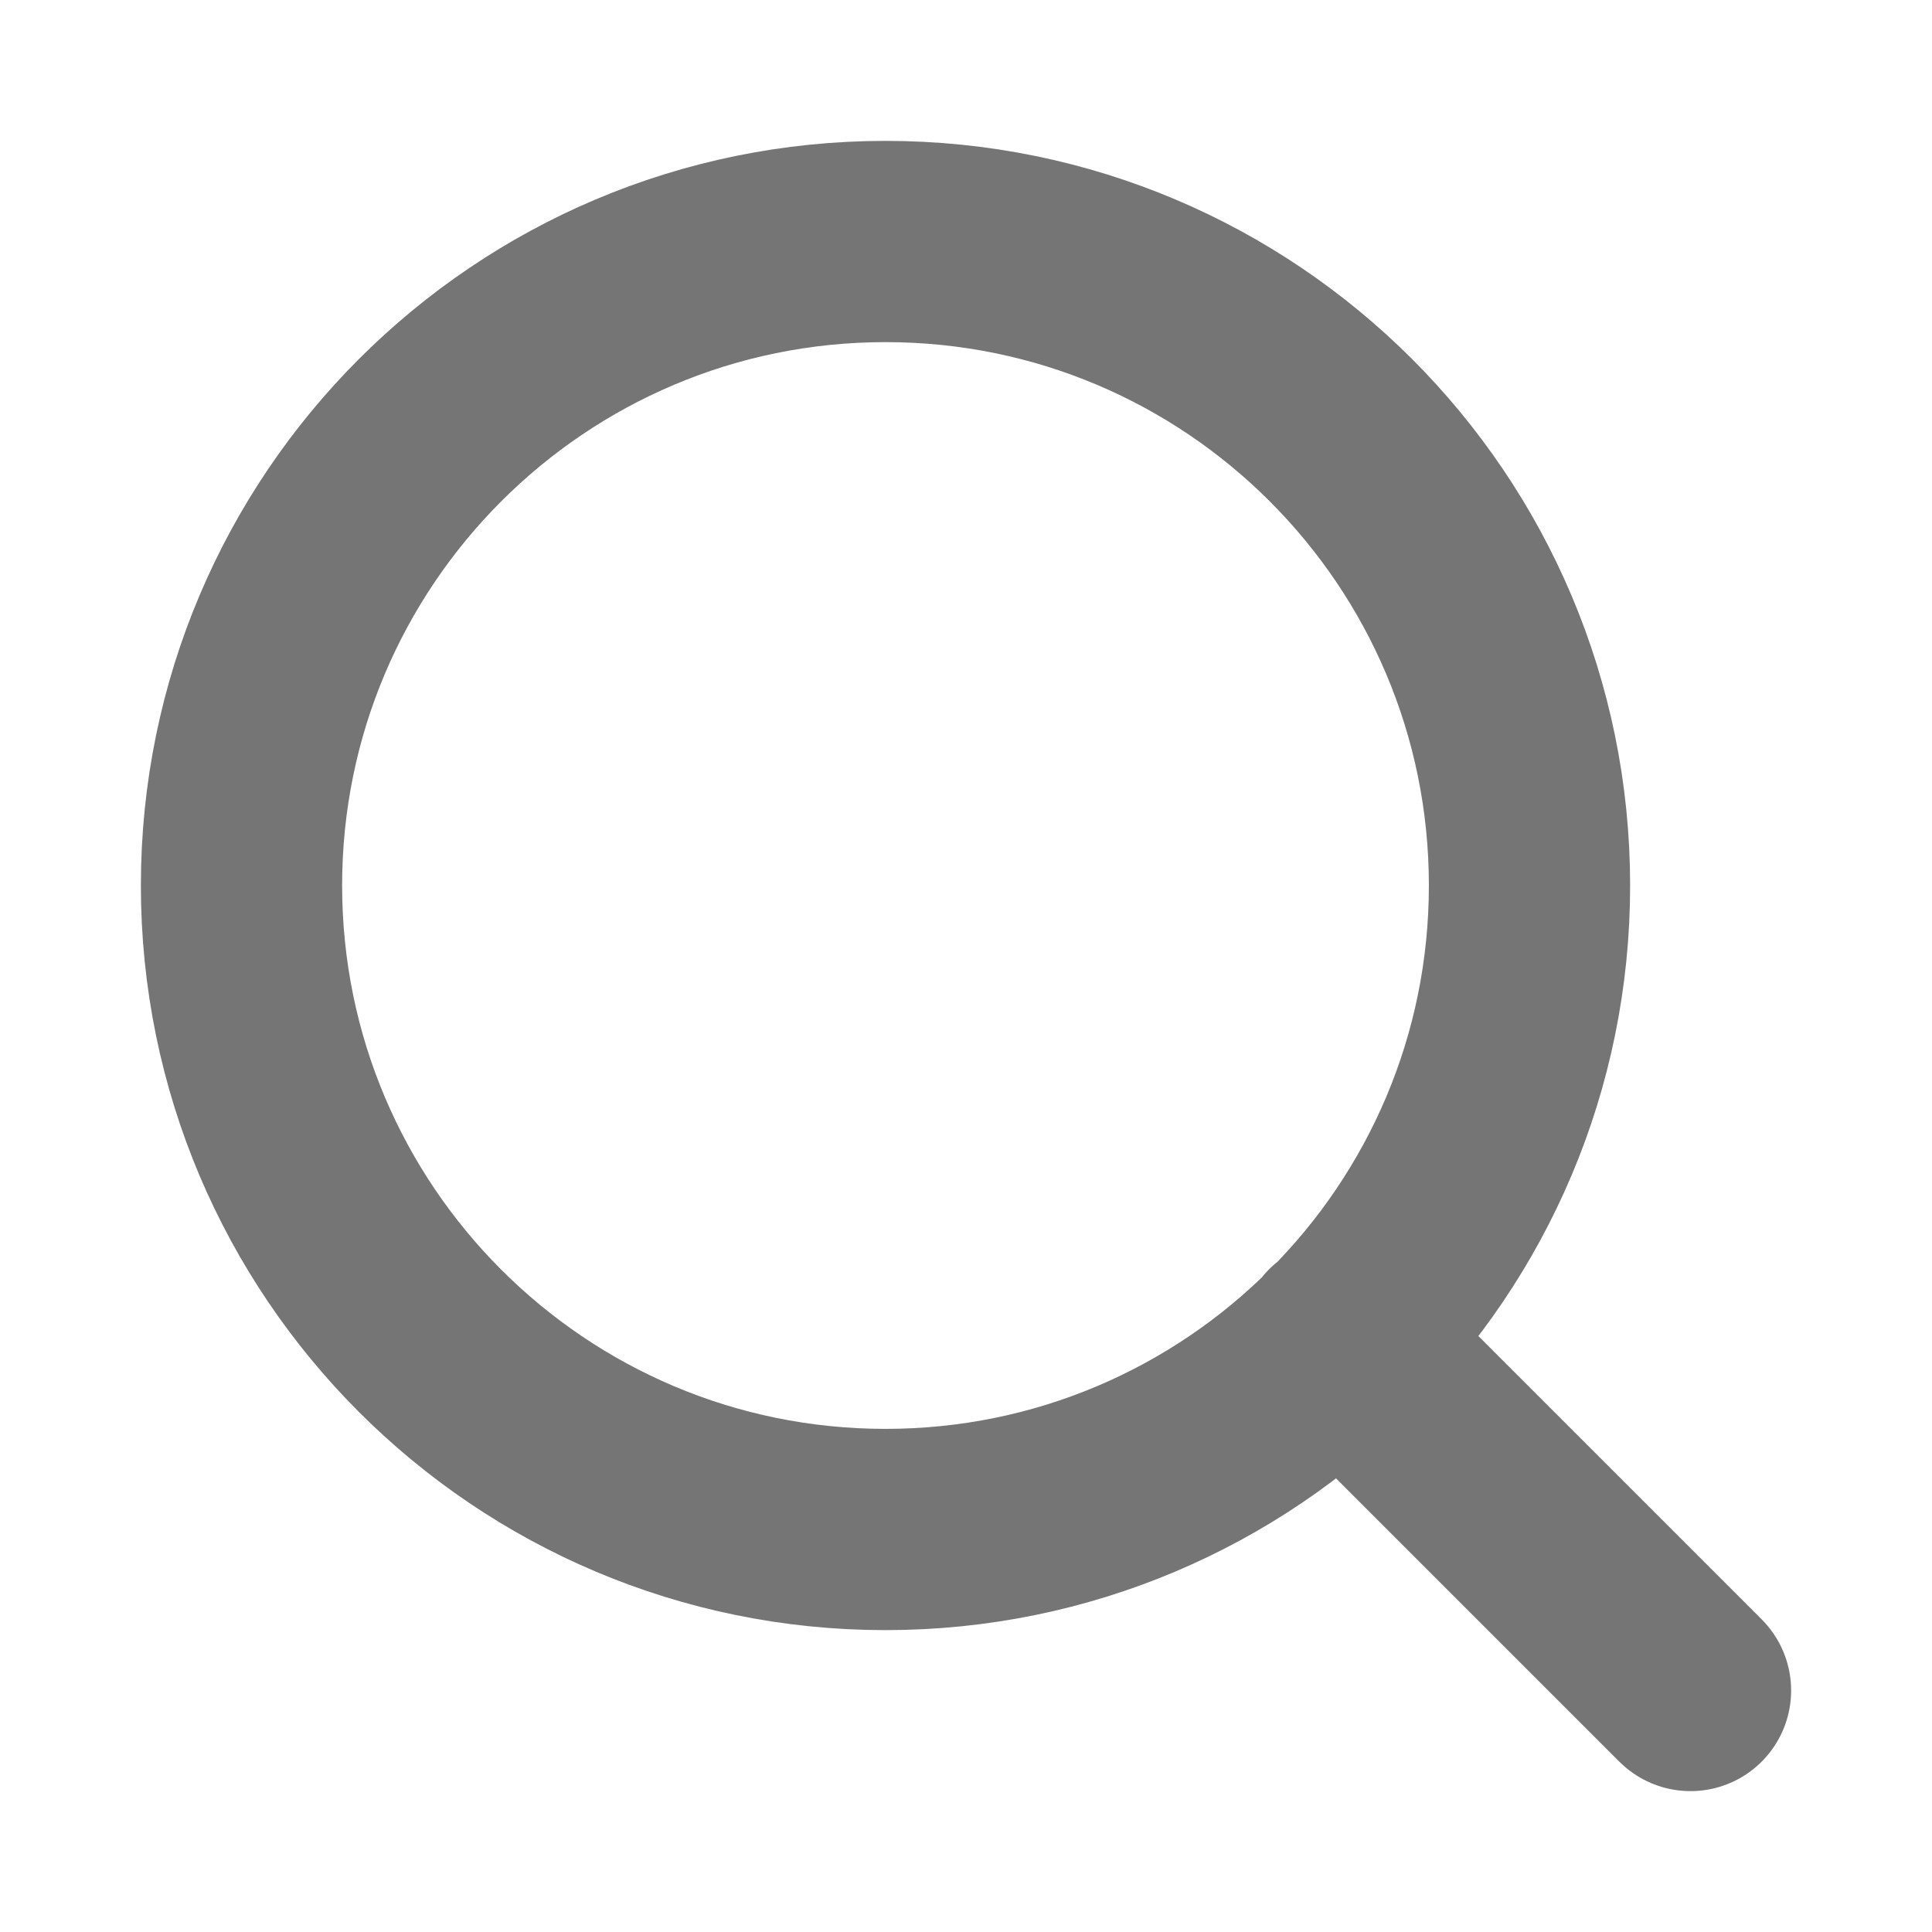
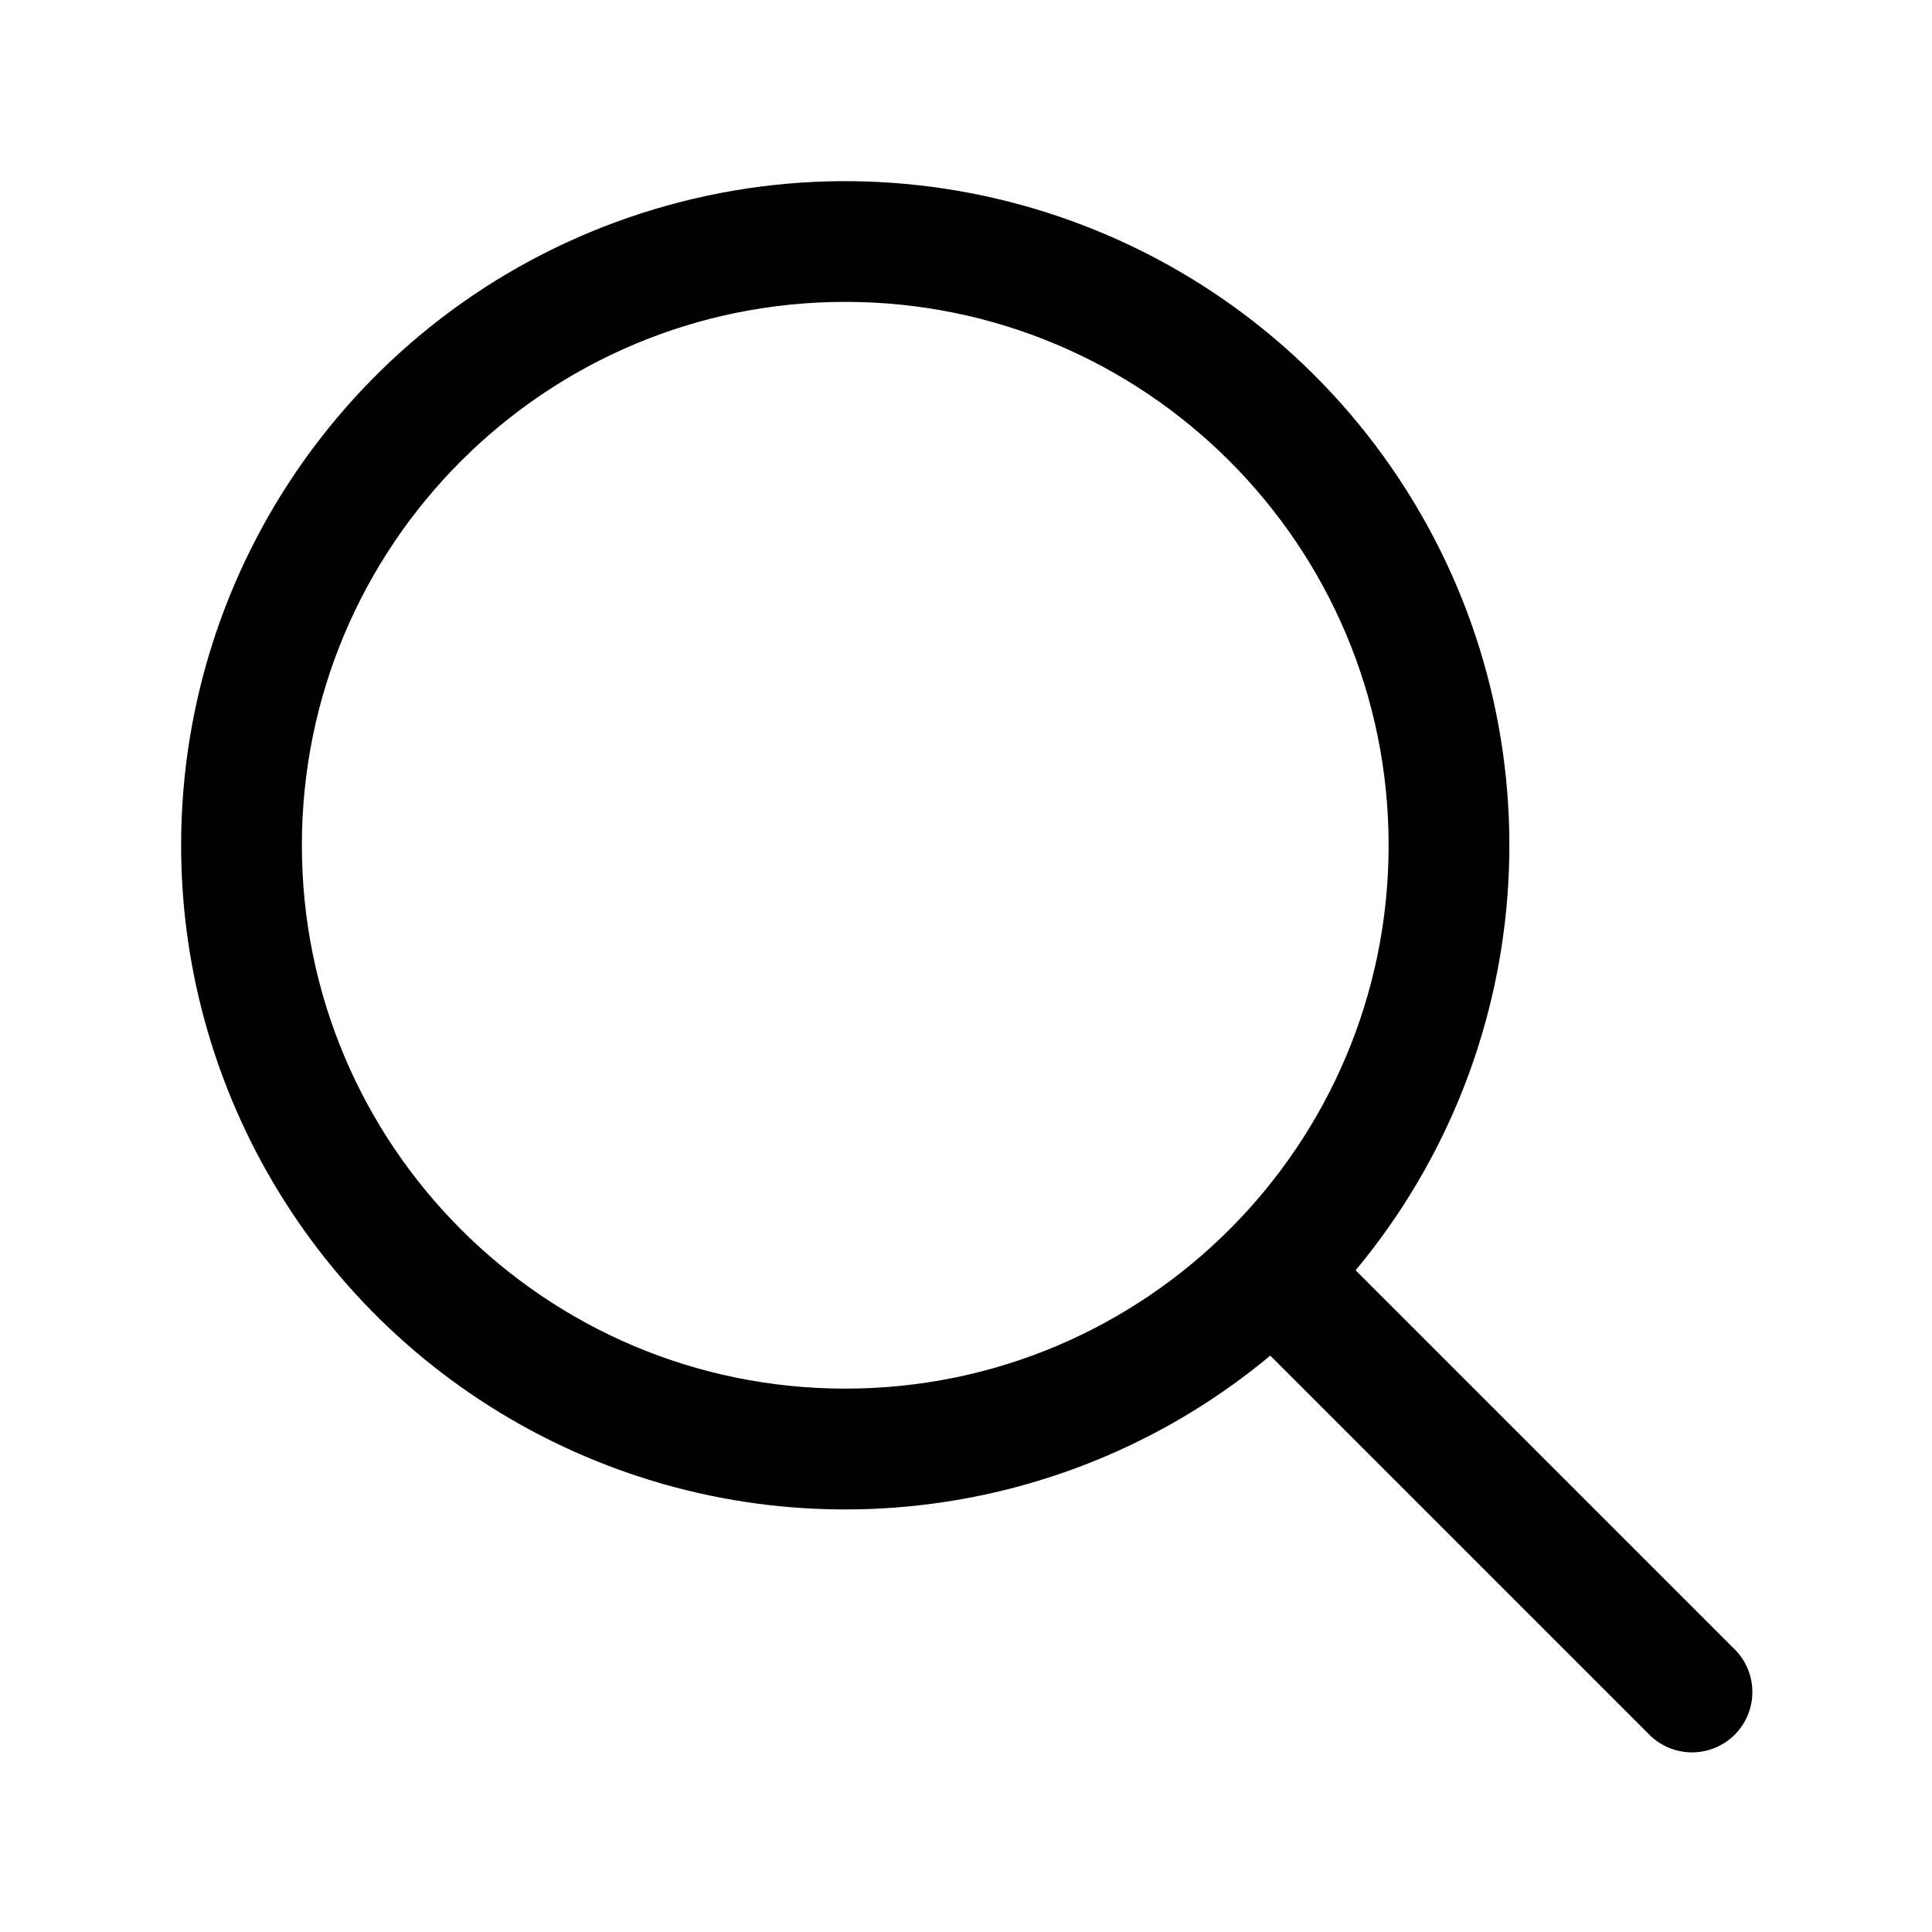
- <svg xmlns="http://www.w3.org/2000/svg" width="24" height="24" viewBox="0 0 24 24" fill="none">
-   <g id="Search">
-     <path id="Icon" d="M21 21L16.65 16.65M19 11C19 15.418 15.418 19 11 19C6.582 19 3 15.418 3 11C3 6.582 6.582 3 11 3C15.418 3 19 6.582 19 11Z" stroke="#757575" stroke-width="2.5" stroke-linecap="round" stroke-linejoin="round" />
-   </g>
+ <svg xmlns="http://www.w3.org/2000/svg" viewBox="0 0 24 24" fill="currentColor" class="size-6">
+   <path fill-rule="evenodd" d="M10.5 3.75a6.75 6.75 0 1 0 0 13.5 6.75 6.75 0 0 0 0-13.5ZM2.25 10.5a8.25 8.25 0 1 1 14.59 5.28l4.69 4.69a.75.75 0 1 1-1.06 1.06l-4.69-4.69A8.25 8.25 0 0 1 2.25 10.5Z" clip-rule="evenodd" />
</svg>
